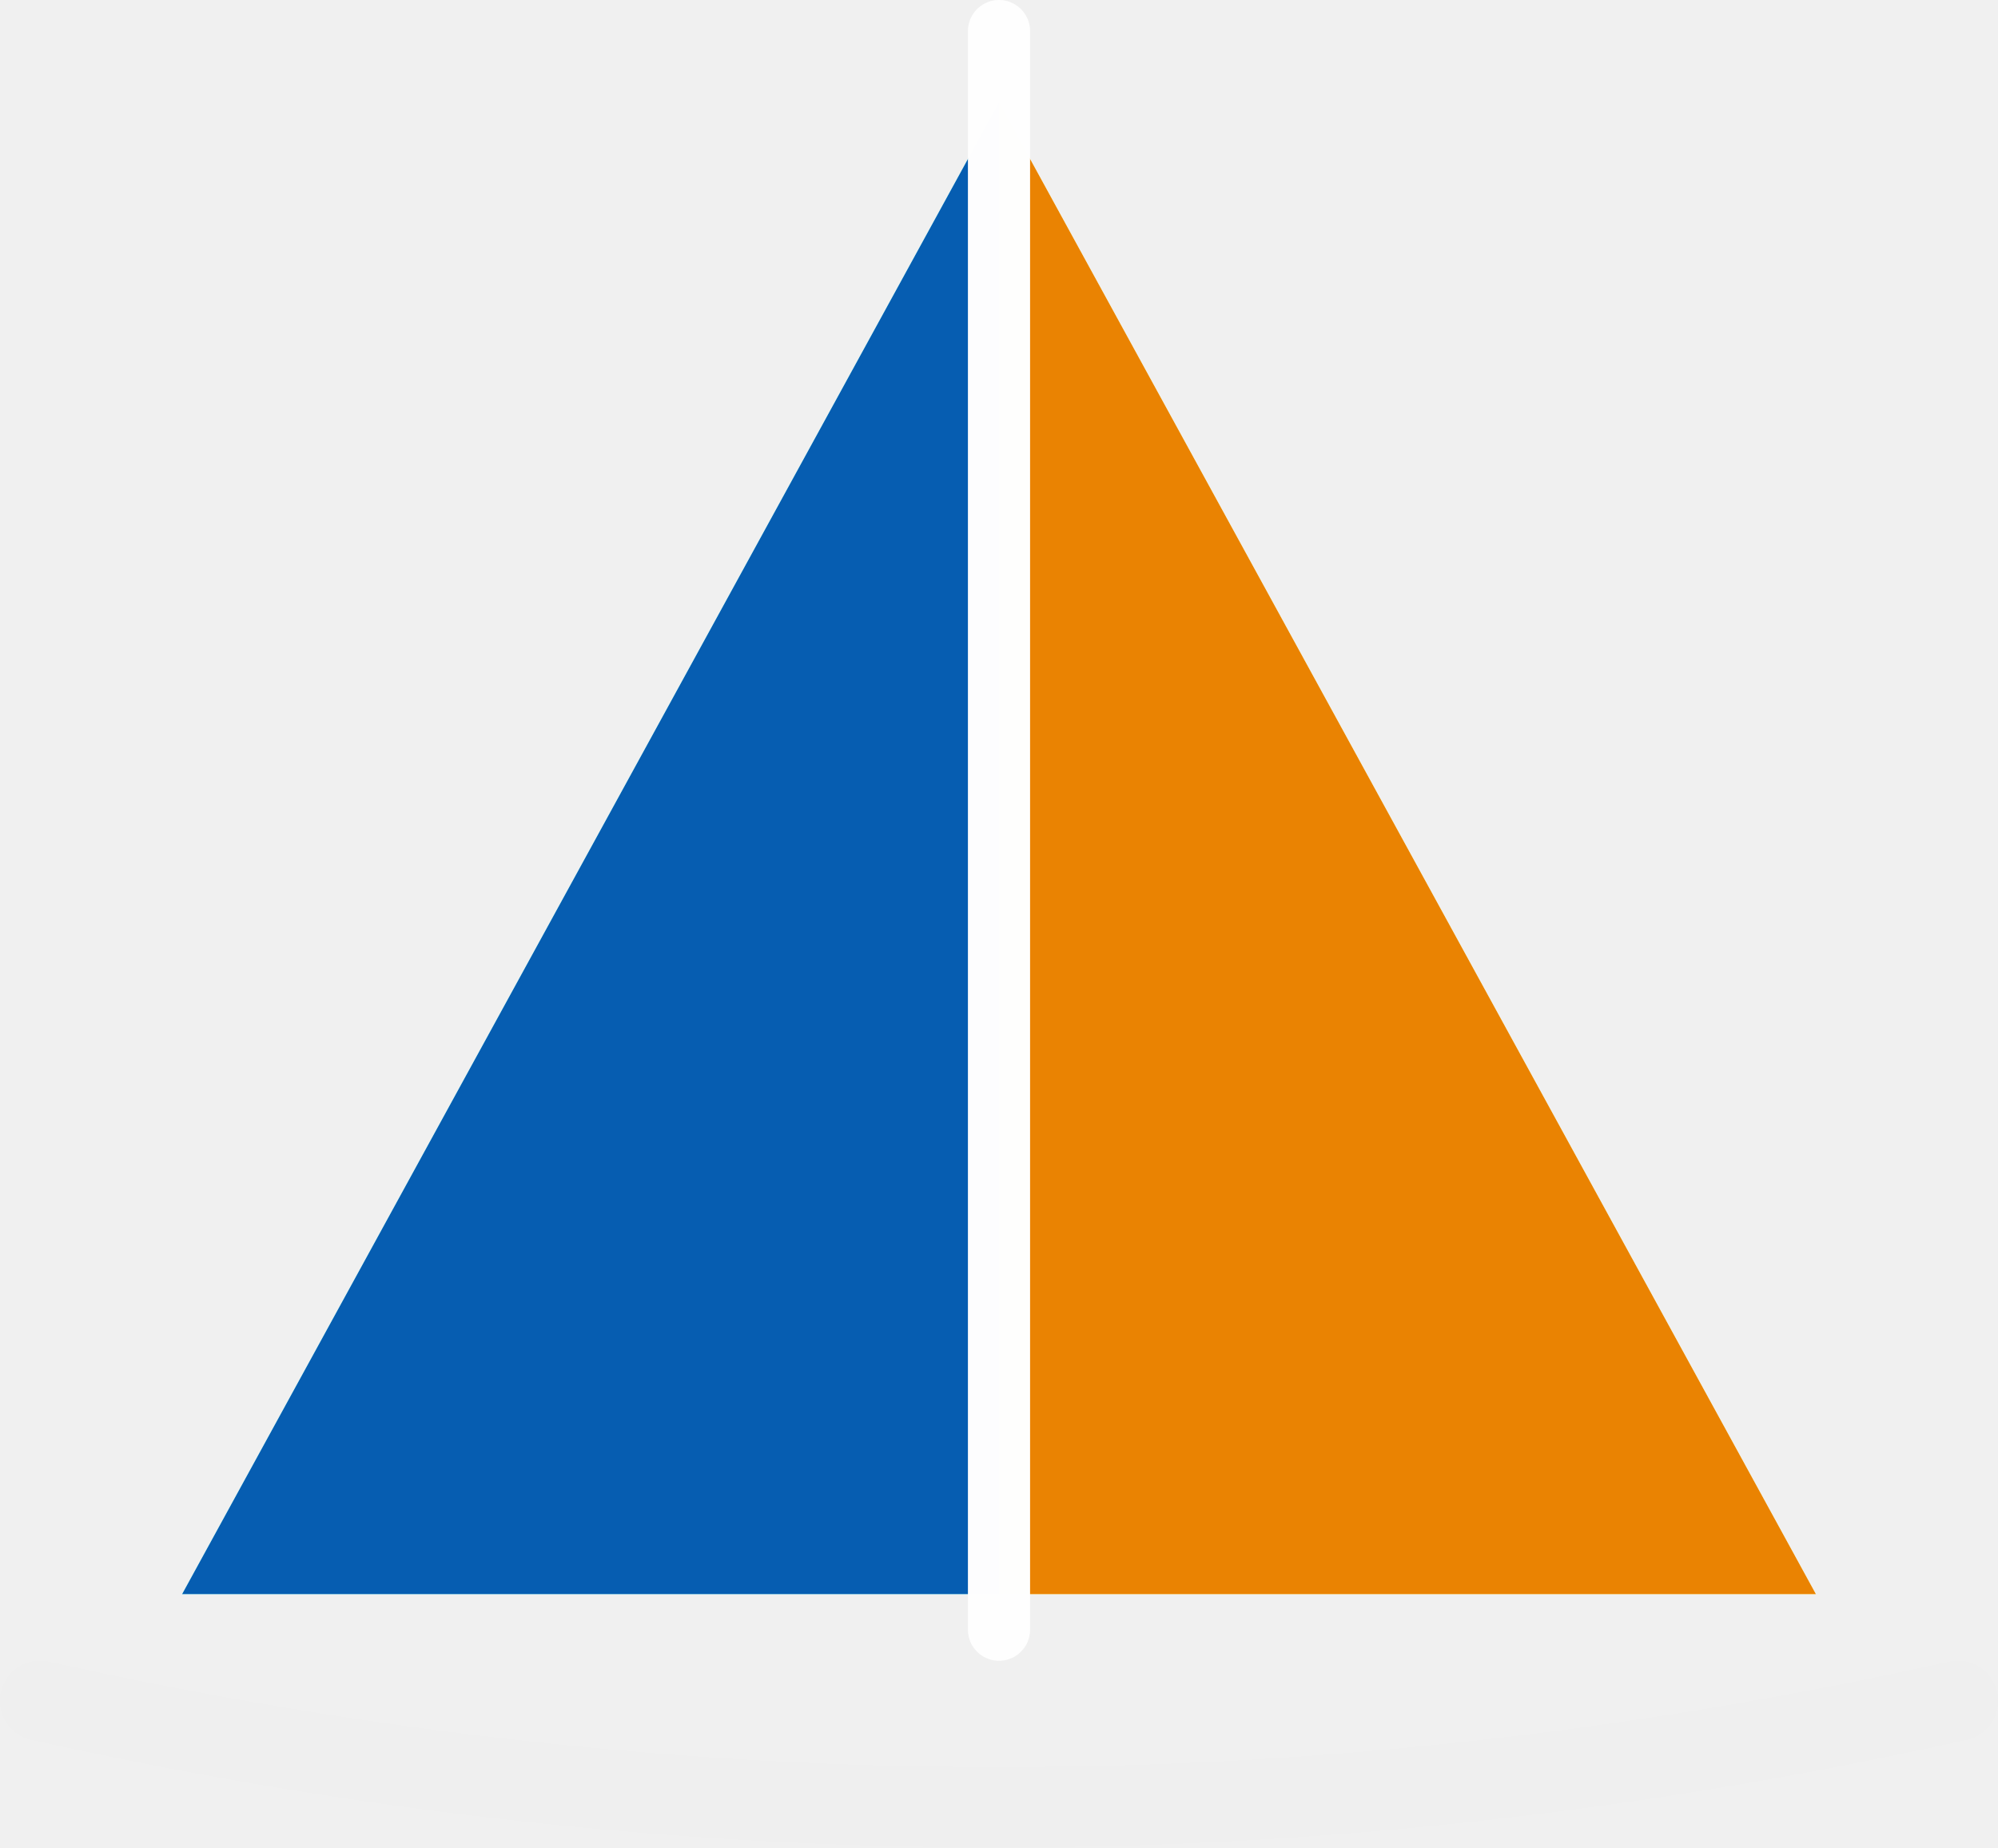
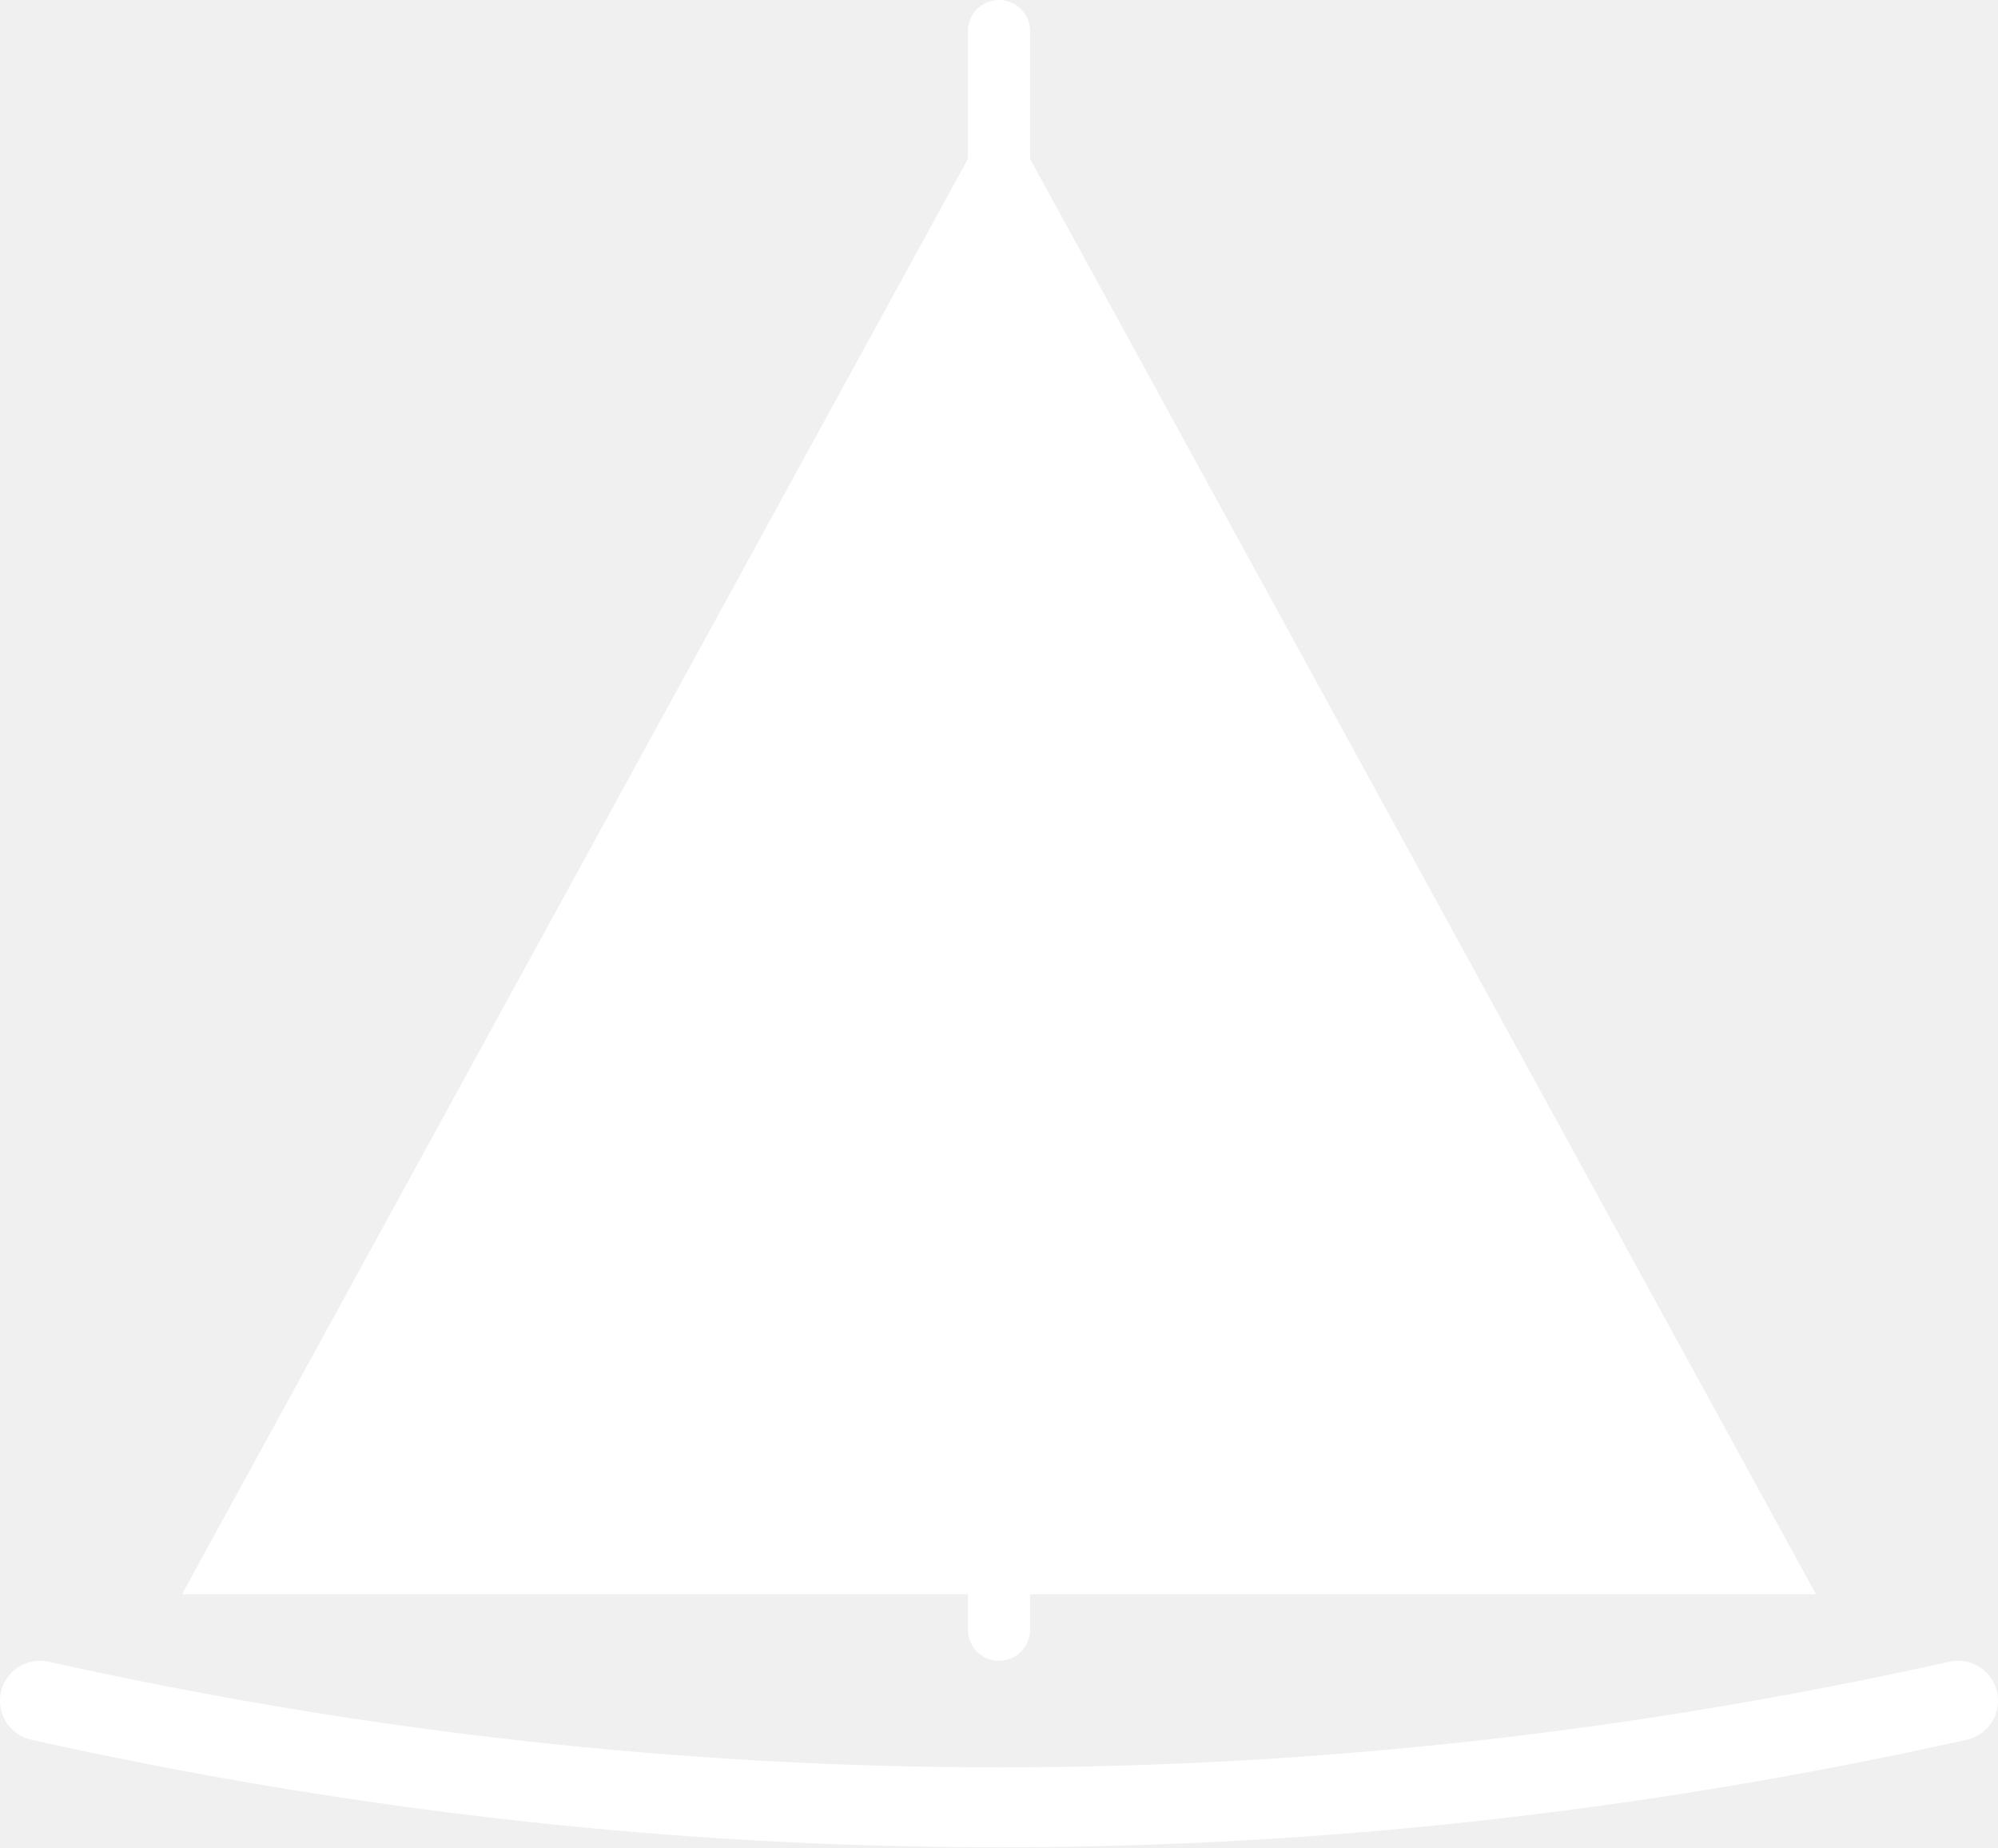
<svg xmlns="http://www.w3.org/2000/svg" xmlns:xlink="http://www.w3.org/1999/xlink" viewBox="0 0 112.5 103.998" role="img" aria-labelledby="purjeet-t purjeet-d" version="1.1" id="svg4" width="112.5" height="103.998">
  <defs id="defs4">
    <linearGradient id="swatch1">
      <stop style="stop-color:#ffffff;stop-opacity:0;" offset="0" id="stop1" />
    </linearGradient>
    <filter style="color-interpolation-filters:sRGB" id="filter19" x="-0.021" y="-0.375" width="1.042" height="1.75">
      <feComposite in2="SourceGraphic" operator="arithmetic" k1="0" k2="1" result="composite1" id="feComposite18" k3="0" k4="0" />
      <feColorMatrix in="composite1" values="1" type="saturate" result="colormatrix1" id="feColorMatrix18" />
      <feFlood flood-opacity="0.451" flood-color="rgb(94,94,94)" result="flood1" id="feFlood18" />
      <feBlend in="flood1" in2="colormatrix1" mode="multiply" result="blend1" id="feBlend18" />
      <feBlend in2="blend1" mode="screen" result="blend2" id="feBlend19" />
      <feColorMatrix in="blend2" values="1" type="saturate" result="colormatrix2" id="feColorMatrix19" />
      <feComposite in="colormatrix2" in2="SourceGraphic" operator="in" result="fbSourceGraphic" id="feComposite19" />
      <feColorMatrix result="fbSourceGraphicAlpha" in="fbSourceGraphic" values="0 0 0 -1 0 0 0 0 -1 0 0 0 0 -1 0 0 0 0 1 0" id="feColorMatrix20" />
      <feComposite id="feComposite20" in2="fbSourceGraphic" operator="arithmetic" k1="0" k2="1" result="composite1" in="fbSourceGraphic" k3="0" k4="0" />
      <feColorMatrix id="feColorMatrix21" in="composite1" values="1" type="saturate" result="colormatrix1" />
      <feFlood id="feFlood21" flood-opacity="1" flood-color="rgb(255,255,255)" result="flood1" />
      <feBlend id="feBlend21" in="flood1" in2="colormatrix1" mode="multiply" result="blend1" />
      <feBlend id="feBlend22" in2="blend1" mode="screen" result="blend2" />
      <feColorMatrix id="feColorMatrix22" in="blend2" values="1" type="saturate" result="colormatrix2" />
      <feComposite id="feComposite22" in="colormatrix2" in2="fbSourceGraphic" operator="in" result="fbSourceGraphic" />
      <feColorMatrix result="fbSourceGraphicAlpha" in="fbSourceGraphic" values="0 0 0 -1 0 0 0 0 -1 0 0 0 0 -1 0 0 0 0 1 0" id="feColorMatrix23" />
      <feComposite id="feComposite23" in2="fbSourceGraphic" operator="arithmetic" k1="0" k2="1" result="composite1" in="fbSourceGraphic" k3="0" k4="0" />
      <feColorMatrix id="feColorMatrix24" in="composite1" values="1" type="saturate" result="colormatrix1" />
      <feFlood id="feFlood24" flood-opacity="1" flood-color="rgb(0,0,0)" result="flood1" />
      <feBlend id="feBlend24" in="flood1" in2="colormatrix1" mode="multiply" result="blend1" />
      <feBlend id="feBlend25" in2="blend1" mode="screen" result="blend2" />
      <feColorMatrix id="feColorMatrix25" in="blend2" values="1" type="saturate" result="colormatrix2" />
      <feComposite id="feComposite25" in="colormatrix2" in2="fbSourceGraphic" operator="in" result="composite2" />
    </filter>
    <filter style="color-interpolation-filters:sRGB" id="filter48" x="0" y="0" width="1" height="1">
      <feComposite in2="SourceGraphic" operator="arithmetic" k1="0" k2="1" result="composite1" id="feComposite47" k3="0" k4="0" />
      <feColorMatrix in="composite1" values="1" type="saturate" result="colormatrix1" id="feColorMatrix47" />
      <feFlood flood-opacity="1" flood-color="rgb(229,130,18)" result="flood1" id="feFlood47" />
      <feBlend in="flood1" in2="colormatrix1" mode="multiply" result="blend1" id="feBlend47" />
      <feBlend in2="blend1" mode="screen" result="blend2" id="feBlend48" />
      <feColorMatrix in="blend2" values="1" type="saturate" result="colormatrix2" id="feColorMatrix48" />
      <feComposite in="colormatrix2" in2="SourceGraphic" operator="in" result="composite2" id="feComposite48" />
    </filter>
    <filter style="color-interpolation-filters:sRGB" id="filter50" x="0" y="0" width="1" height="1">
      <feComposite in2="SourceGraphic" operator="arithmetic" k1="0" k2="1" result="composite1" id="feComposite49" k3="0" k4="0" />
      <feColorMatrix in="composite1" values="1" type="saturate" result="colormatrix1" id="feColorMatrix49" />
      <feFlood flood-opacity="1" flood-color="rgb(18,128,165)" result="flood1" id="feFlood49" />
      <feBlend in="flood1" in2="colormatrix1" mode="multiply" result="blend1" id="feBlend49" />
      <feBlend in2="blend1" mode="screen" result="blend2" id="feBlend50" />
      <feColorMatrix in="blend2" values="1" type="saturate" result="colormatrix2" id="feColorMatrix50" />
      <feComposite in="colormatrix2" in2="SourceGraphic" operator="in" result="composite2" id="feComposite50" />
    </filter>
    <linearGradient xlink:href="#swatch1" id="linearGradient1" x1="25.75" y1="106.999" x2="138.25" y2="106.999" gradientUnits="userSpaceOnUse" />
  </defs>
-   <g id="sail-left" style="filter:url(#filter50)" transform="translate(-25.75,-8.25)">
-     <path d="M 82,14 36,98 h 46 z" fill="#2768b0" id="path1" />
+   <g id="sail-left" transform="translate(-25.75,-8.25)">
+     <path d="M 82,14 36,98 h 46 z" fill="#ffffff" id="path1" />
  </g>
-   <g id="sail-right" style="filter:url(#filter48)" transform="translate(-25.75,-8.25)">
-     <path d="m 82,14 v 84 h 46 z" fill="#ca9810" id="path2" />
+   <g id="sail-right" transform="translate(-25.75,-8.25)">
+     <path d="m 82,14 v 84 h 46 z" fill="#ffffff" id="path2" />
  </g>
-   <g id="mast" style="fill:#22241c" transform="translate(-25.75,-8.25)">
-     <line x1="82" y1="10" x2="82" y2="100" stroke="#1b3c6a" stroke-width="3.5" stroke-linecap="round" id="line2" style="fill:#ffffff;stroke:#fefefe;stroke-opacity:0.994;fill-opacity:0" />
+   <g id="mast" transform="translate(-25.75,-8.25)">
+     <line x1="82" y1="10" x2="82" y2="100" stroke="#ffffff" stroke-width="3.5" stroke-linecap="round" id="line2" style="stroke-opacity:1" />
  </g>
-   <g id="hull" style="filter:url(#filter19);fill:url(#linearGradient1);fill-opacity:0" transform="translate(-25.75,-8.25)">
-     <path d="m 28,104 q 54,12 108,0" fill="none" stroke="#1b3c6a" stroke-width="4.5" stroke-linecap="round" id="path3" style="stroke:#fcfcfc;stroke-opacity:0.01;fill:url(#linearGradient1);fill-opacity:0" />
+   <g id="hull" transform="translate(-25.75,-8.25)">
+     <path d="m 28,104 q 54,12 108,0" fill="none" stroke="#ffffff" stroke-width="4.5" stroke-linecap="round" id="path3" style="stroke-opacity:1" />
  </g>
  <g id="wordmark-puoti" transform="translate(-25.75,-8.25)">
    <text x="162" y="86" fill="#2768b0" font-family="Barlow, Arial, sans-serif" font-size="22px" font-weight="500" letter-spacing="5" id="text4" />
  </g>
</svg>
